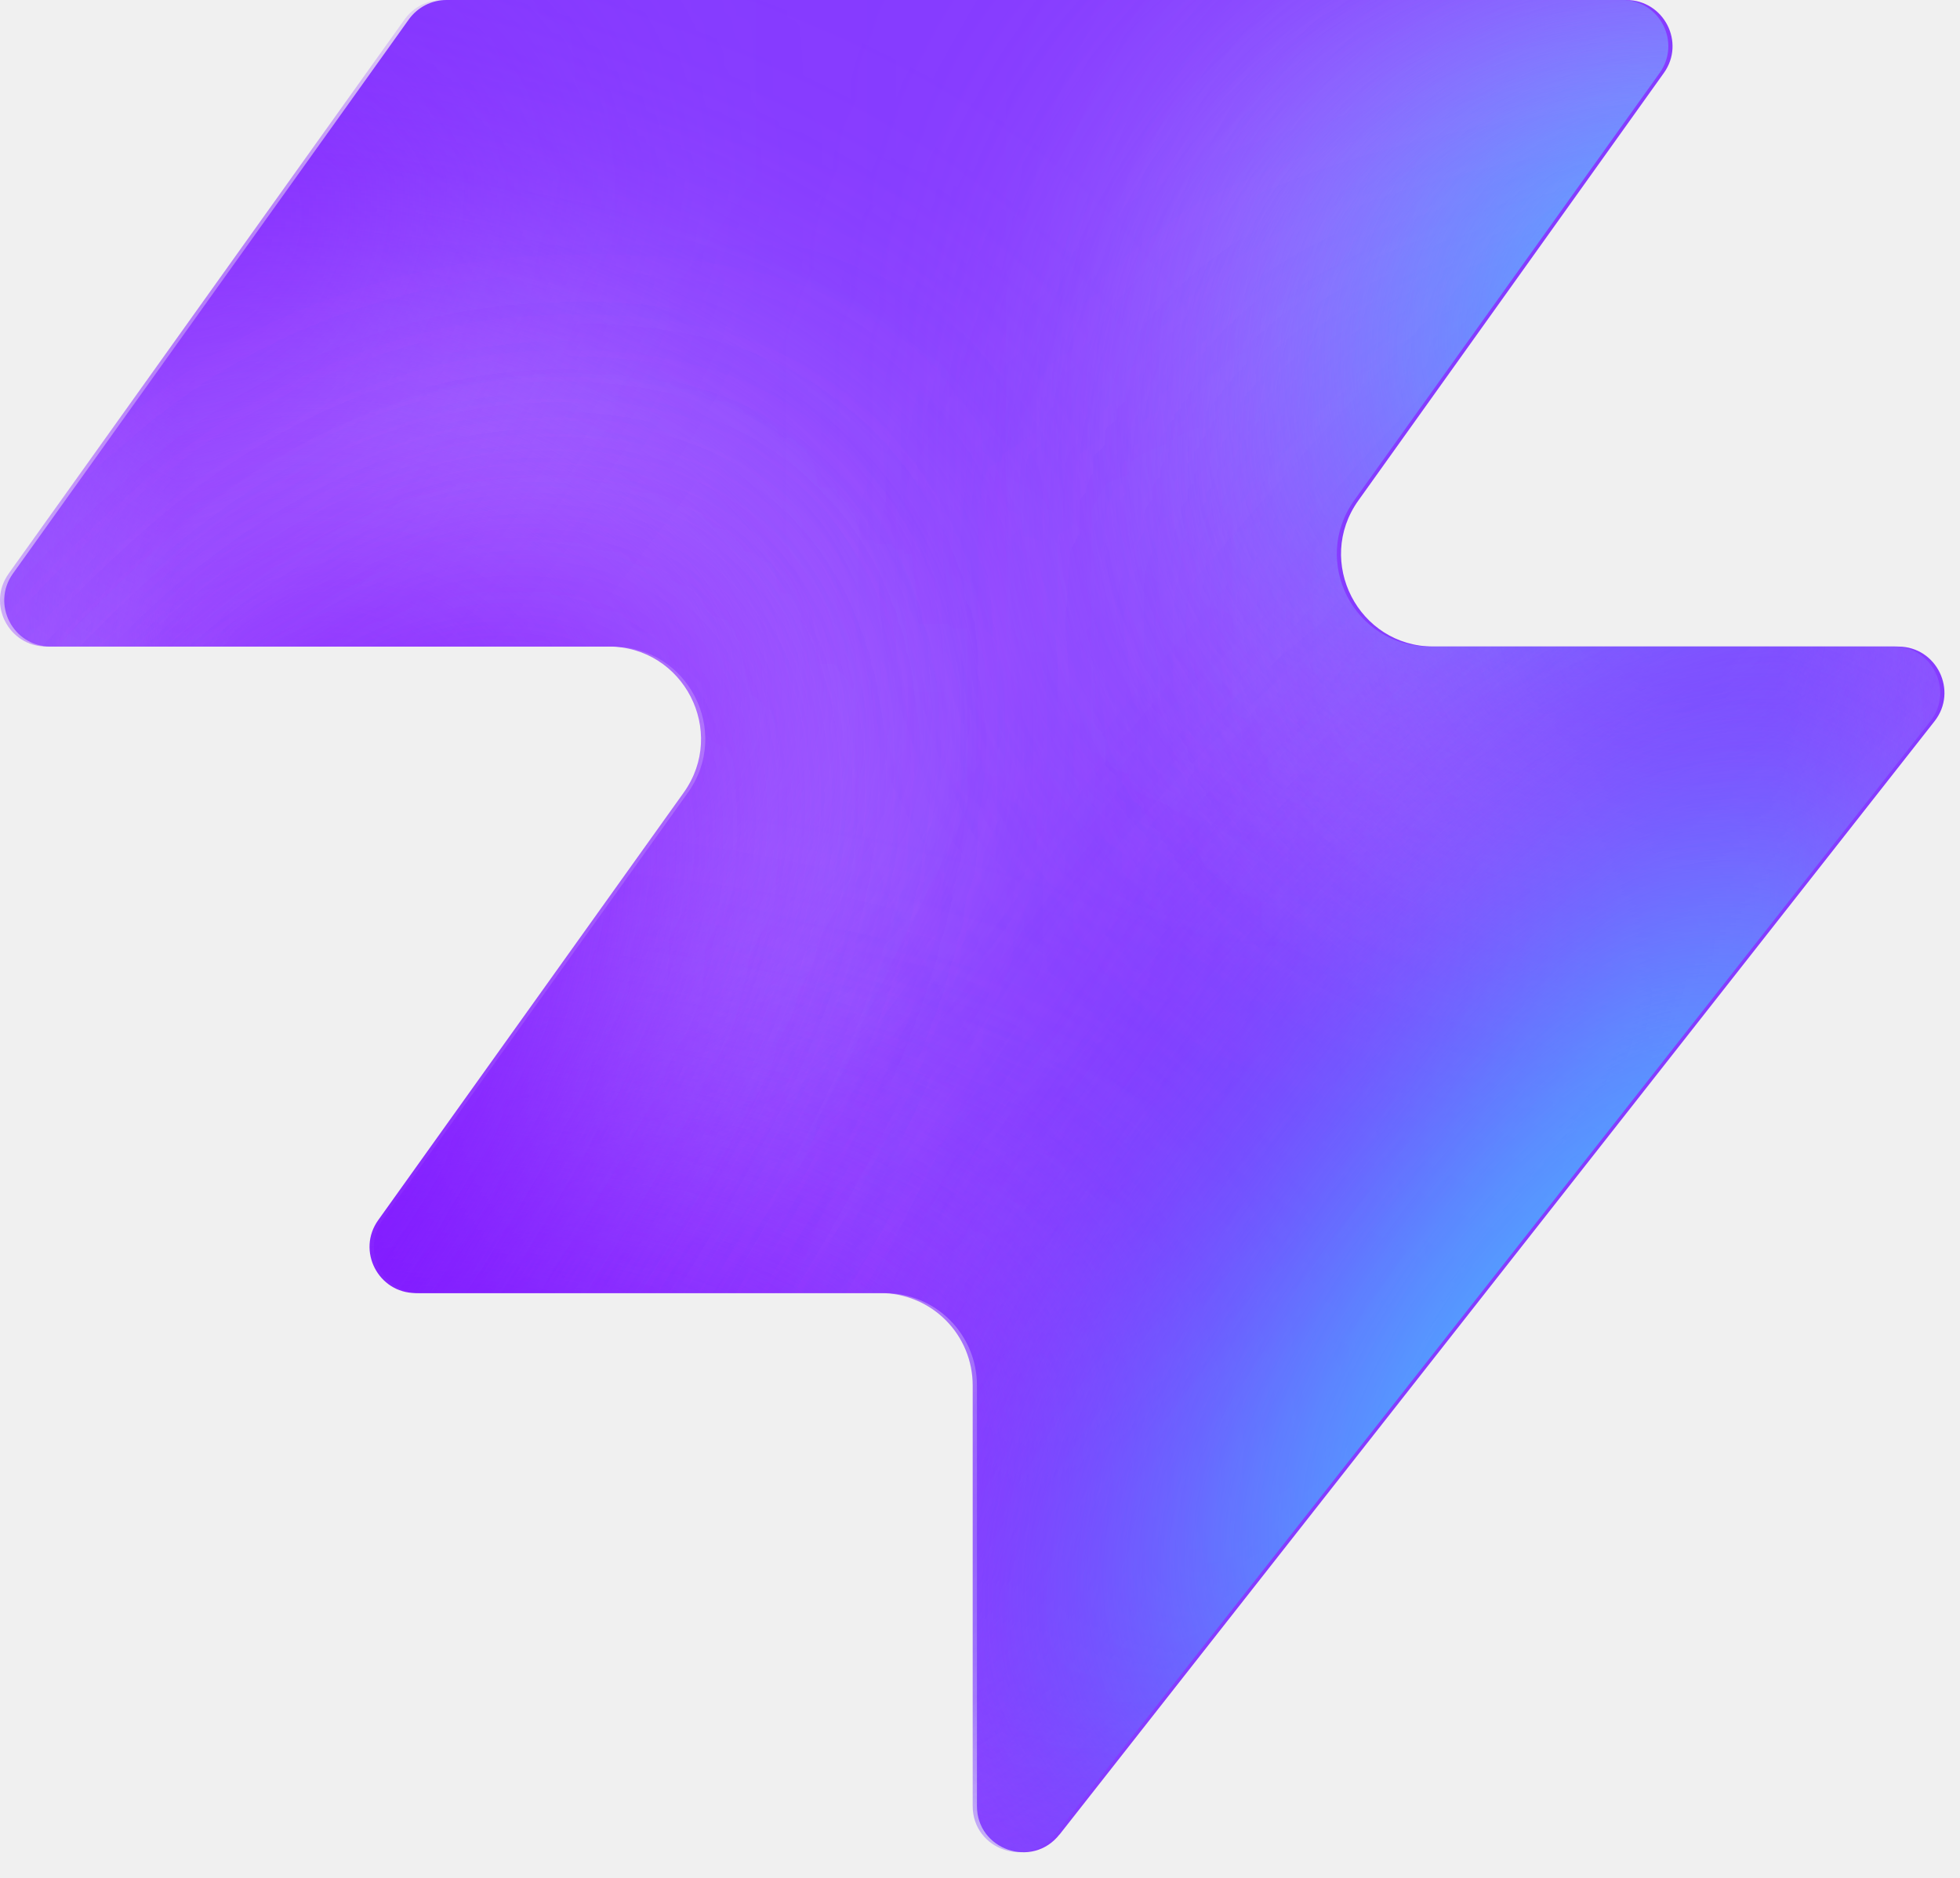
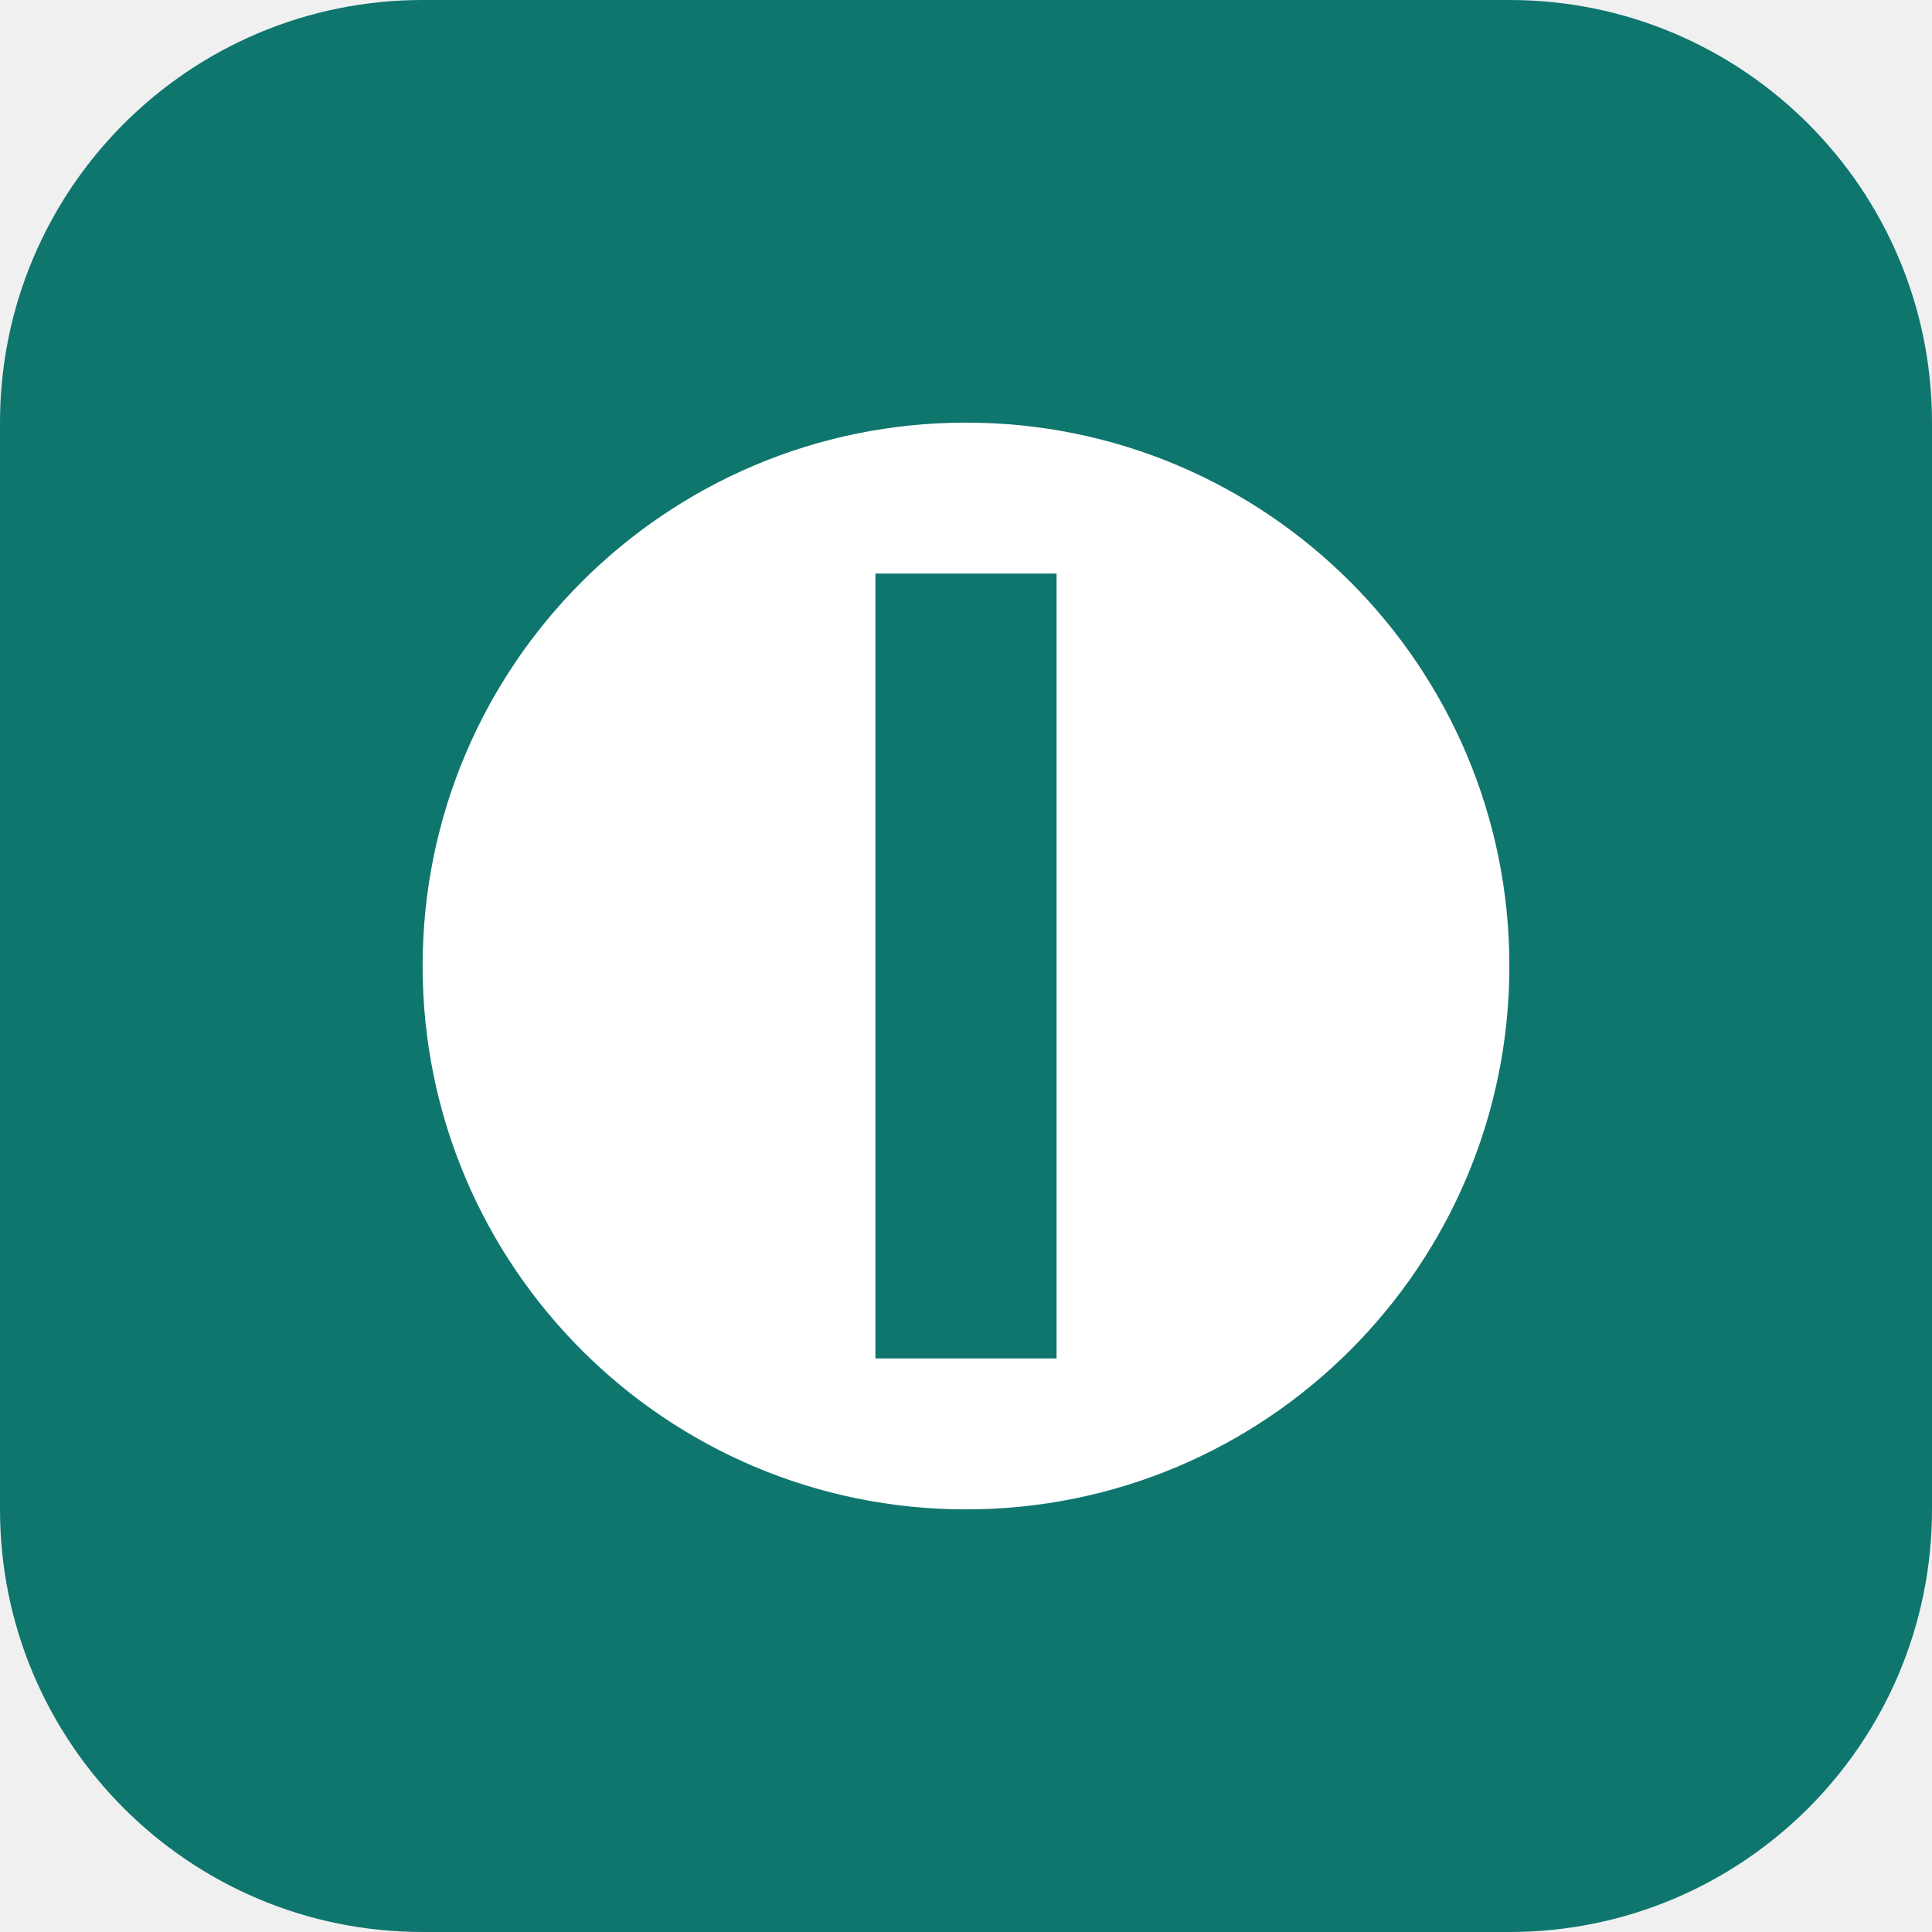
- <svg xmlns="http://www.w3.org/2000/svg" width="48" height="46" fill="none" viewBox="0 0 48 46">
-   <path fill="#863bff" d="M25.946 44.938c-.664.845-2.021.375-2.021-.698V33.937a2.26 2.26 0 0 0-2.262-2.262H10.287c-.92 0-1.456-1.04-.92-1.788l7.48-10.471c1.07-1.497 0-3.578-1.842-3.578H1.237c-.92 0-1.456-1.04-.92-1.788L10.013.474c.214-.297.556-.474.92-.474h28.894c.92 0 1.456 1.04.92 1.788l-7.48 10.471c-1.07 1.498 0 3.579 1.842 3.579h11.377c.943 0 1.473 1.088.89 1.83L25.947 44.94z" style="fill:#863bff;fill:color(display-p3 .525 .23 1);fill-opacity:1" />
-   <mask id="a" width="48" height="46" x="0" y="0" maskUnits="userSpaceOnUse" style="mask-type:alpha">
-     <path fill="#000" d="M25.842 44.938c-.664.844-2.021.375-2.021-.698V33.937a2.26 2.26 0 0 0-2.262-2.262H10.183c-.92 0-1.456-1.04-.92-1.788l7.48-10.471c1.07-1.498 0-3.579-1.842-3.579H1.133c-.92 0-1.456-1.04-.92-1.787L9.91.473c.214-.297.556-.474.92-.474h28.894c.92 0 1.456 1.04.92 1.788l-7.48 10.471c-1.07 1.498 0 3.578 1.842 3.578h11.377c.943 0 1.473 1.088.89 1.832L25.843 44.94z" style="fill:#000;fill-opacity:1" />
-   </mask>
-   <g mask="url(#a)">
-     <g filter="url(#b)">
-       <ellipse cx="5.508" cy="14.704" fill="#ede6ff" rx="5.508" ry="14.704" style="fill:#ede6ff;fill:color(display-p3 .927 .903 1);fill-opacity:1" transform="matrix(.00324 1 1 -.00324 -4.47 31.516)" />
-     </g>
-     <g filter="url(#c)">
-       <ellipse cx="10.399" cy="29.851" fill="#ede6ff" rx="10.399" ry="29.851" style="fill:#ede6ff;fill:color(display-p3 .927 .903 1);fill-opacity:1" transform="matrix(.00324 1 1 -.00324 -39.328 7.883)" />
-     </g>
-     <g filter="url(#d)">
-       <ellipse cx="5.508" cy="30.487" fill="#7e14ff" rx="5.508" ry="30.487" style="fill:#7e14ff;fill:color(display-p3 .492 .077 1);fill-opacity:1" transform="rotate(89.814 -25.913 -14.639)scale(1 -1)" />
-     </g>
-     <g filter="url(#e)">
-       <ellipse cx="5.508" cy="30.599" fill="#7e14ff" rx="5.508" ry="30.599" style="fill:#7e14ff;fill:color(display-p3 .492 .077 1);fill-opacity:1" transform="rotate(89.814 -32.644 -3.334)scale(1 -1)" />
-     </g>
-     <g filter="url(#f)">
-       <ellipse cx="5.508" cy="30.599" fill="#7e14ff" rx="5.508" ry="30.599" style="fill:#7e14ff;fill:color(display-p3 .492 .077 1);fill-opacity:1" transform="matrix(.00324 1 1 -.00324 -34.34 30.47)" />
-     </g>
-     <g filter="url(#g)">
-       <ellipse cx="14.072" cy="22.078" fill="#ede6ff" rx="14.072" ry="22.078" style="fill:#ede6ff;fill:color(display-p3 .927 .903 1);fill-opacity:1" transform="rotate(93.35 24.506 48.493)scale(-1 1)" />
-     </g>
-     <g filter="url(#h)">
-       <ellipse cx="3.47" cy="21.501" fill="#7e14ff" rx="3.47" ry="21.501" style="fill:#7e14ff;fill:color(display-p3 .492 .077 1);fill-opacity:1" transform="rotate(89.009 28.708 47.59)scale(-1 1)" />
-     </g>
-     <g filter="url(#i)">
-       <ellipse cx="3.47" cy="21.501" fill="#7e14ff" rx="3.47" ry="21.501" style="fill:#7e14ff;fill:color(display-p3 .492 .077 1);fill-opacity:1" transform="rotate(89.009 28.708 47.59)scale(-1 1)" />
-     </g>
-     <g filter="url(#j)">
-       <ellipse cx=".387" cy="8.972" fill="#7e14ff" rx="4.407" ry="29.108" style="fill:#7e14ff;fill:color(display-p3 .492 .077 1);fill-opacity:1" transform="rotate(39.51 .387 8.972)" />
-     </g>
-     <g filter="url(#k)">
-       <ellipse cx="47.523" cy="-6.092" fill="#7e14ff" rx="4.407" ry="29.108" style="fill:#7e14ff;fill:color(display-p3 .492 .077 1);fill-opacity:1" transform="rotate(37.892 47.523 -6.092)" />
-     </g>
-     <g filter="url(#l)">
-       <ellipse cx="41.412" cy="6.333" fill="#47bfff" rx="5.971" ry="9.665" style="fill:#47bfff;fill:color(display-p3 .28 .748 1);fill-opacity:1" transform="rotate(37.892 41.412 6.333)" />
-     </g>
-     <g filter="url(#m)">
-       <ellipse cx="-1.879" cy="38.332" fill="#7e14ff" rx="4.407" ry="29.108" style="fill:#7e14ff;fill:color(display-p3 .492 .077 1);fill-opacity:1" transform="rotate(37.892 -1.88 38.332)" />
-     </g>
-     <g filter="url(#n)">
-       <ellipse cx="-1.879" cy="38.332" fill="#7e14ff" rx="4.407" ry="29.108" style="fill:#7e14ff;fill:color(display-p3 .492 .077 1);fill-opacity:1" transform="rotate(37.892 -1.88 38.332)" />
-     </g>
-     <g filter="url(#o)">
-       <ellipse cx="35.651" cy="29.907" fill="#7e14ff" rx="4.407" ry="29.108" style="fill:#7e14ff;fill:color(display-p3 .492 .077 1);fill-opacity:1" transform="rotate(37.892 35.651 29.907)" />
-     </g>
-     <g filter="url(#p)">
-       <ellipse cx="38.418" cy="32.4" fill="#47bfff" rx="5.971" ry="15.297" style="fill:#47bfff;fill:color(display-p3 .28 .748 1);fill-opacity:1" transform="rotate(37.892 38.418 32.4)" />
-     </g>
-   </g>
-   <defs>
-     <filter id="b" width="60.045" height="41.654" x="-19.77" y="16.149" color-interpolation-filters="sRGB" filterUnits="userSpaceOnUse">
-       <feFlood flood-opacity="0" result="BackgroundImageFix" />
-       <feBlend in="SourceGraphic" in2="BackgroundImageFix" result="shape" />
-       <feGaussianBlur result="effect1_foregroundBlur_2002_17158" stdDeviation="7.659" />
-     </filter>
-     <filter id="c" width="90.34" height="51.437" x="-54.613" y="-7.533" color-interpolation-filters="sRGB" filterUnits="userSpaceOnUse">
-       <feFlood flood-opacity="0" result="BackgroundImageFix" />
-       <feBlend in="SourceGraphic" in2="BackgroundImageFix" result="shape" />
-       <feGaussianBlur result="effect1_foregroundBlur_2002_17158" stdDeviation="7.659" />
-     </filter>
-     <filter id="d" width="79.355" height="29.4" x="-49.64" y="2.03" color-interpolation-filters="sRGB" filterUnits="userSpaceOnUse">
-       <feFlood flood-opacity="0" result="BackgroundImageFix" />
-       <feBlend in="SourceGraphic" in2="BackgroundImageFix" result="shape" />
-       <feGaussianBlur result="effect1_foregroundBlur_2002_17158" stdDeviation="4.596" />
-     </filter>
-     <filter id="e" width="79.579" height="29.4" x="-45.045" y="20.029" color-interpolation-filters="sRGB" filterUnits="userSpaceOnUse">
-       <feFlood flood-opacity="0" result="BackgroundImageFix" />
-       <feBlend in="SourceGraphic" in2="BackgroundImageFix" result="shape" />
-       <feGaussianBlur result="effect1_foregroundBlur_2002_17158" stdDeviation="4.596" />
-     </filter>
-     <filter id="f" width="79.579" height="29.4" x="-43.513" y="21.178" color-interpolation-filters="sRGB" filterUnits="userSpaceOnUse">
-       <feFlood flood-opacity="0" result="BackgroundImageFix" />
-       <feBlend in="SourceGraphic" in2="BackgroundImageFix" result="shape" />
-       <feGaussianBlur result="effect1_foregroundBlur_2002_17158" stdDeviation="4.596" />
-     </filter>
-     <filter id="g" width="74.749" height="58.852" x="15.756" y="-17.901" color-interpolation-filters="sRGB" filterUnits="userSpaceOnUse">
-       <feFlood flood-opacity="0" result="BackgroundImageFix" />
-       <feBlend in="SourceGraphic" in2="BackgroundImageFix" result="shape" />
-       <feGaussianBlur result="effect1_foregroundBlur_2002_17158" stdDeviation="7.659" />
-     </filter>
-     <filter id="h" width="61.377" height="25.362" x="23.548" y="2.284" color-interpolation-filters="sRGB" filterUnits="userSpaceOnUse">
-       <feFlood flood-opacity="0" result="BackgroundImageFix" />
-       <feBlend in="SourceGraphic" in2="BackgroundImageFix" result="shape" />
-       <feGaussianBlur result="effect1_foregroundBlur_2002_17158" stdDeviation="4.596" />
-     </filter>
-     <filter id="i" width="61.377" height="25.362" x="23.548" y="2.284" color-interpolation-filters="sRGB" filterUnits="userSpaceOnUse">
-       <feFlood flood-opacity="0" result="BackgroundImageFix" />
-       <feBlend in="SourceGraphic" in2="BackgroundImageFix" result="shape" />
-       <feGaussianBlur result="effect1_foregroundBlur_2002_17158" stdDeviation="4.596" />
-     </filter>
-     <filter id="j" width="56.045" height="63.649" x="-27.636" y="-22.853" color-interpolation-filters="sRGB" filterUnits="userSpaceOnUse">
-       <feFlood flood-opacity="0" result="BackgroundImageFix" />
-       <feBlend in="SourceGraphic" in2="BackgroundImageFix" result="shape" />
-       <feGaussianBlur result="effect1_foregroundBlur_2002_17158" stdDeviation="4.596" />
-     </filter>
-     <filter id="k" width="54.814" height="64.646" x="20.116" y="-38.415" color-interpolation-filters="sRGB" filterUnits="userSpaceOnUse">
-       <feFlood flood-opacity="0" result="BackgroundImageFix" />
-       <feBlend in="SourceGraphic" in2="BackgroundImageFix" result="shape" />
-       <feGaussianBlur result="effect1_foregroundBlur_2002_17158" stdDeviation="4.596" />
-     </filter>
-     <filter id="l" width="33.541" height="35.313" x="24.641" y="-11.323" color-interpolation-filters="sRGB" filterUnits="userSpaceOnUse">
-       <feFlood flood-opacity="0" result="BackgroundImageFix" />
-       <feBlend in="SourceGraphic" in2="BackgroundImageFix" result="shape" />
-       <feGaussianBlur result="effect1_foregroundBlur_2002_17158" stdDeviation="4.596" />
-     </filter>
-     <filter id="m" width="54.814" height="64.646" x="-29.286" y="6.009" color-interpolation-filters="sRGB" filterUnits="userSpaceOnUse">
-       <feFlood flood-opacity="0" result="BackgroundImageFix" />
-       <feBlend in="SourceGraphic" in2="BackgroundImageFix" result="shape" />
-       <feGaussianBlur result="effect1_foregroundBlur_2002_17158" stdDeviation="4.596" />
-     </filter>
-     <filter id="n" width="54.814" height="64.646" x="-29.286" y="6.009" color-interpolation-filters="sRGB" filterUnits="userSpaceOnUse">
-       <feFlood flood-opacity="0" result="BackgroundImageFix" />
-       <feBlend in="SourceGraphic" in2="BackgroundImageFix" result="shape" />
-       <feGaussianBlur result="effect1_foregroundBlur_2002_17158" stdDeviation="4.596" />
-     </filter>
-     <filter id="o" width="54.814" height="64.646" x="8.244" y="-2.416" color-interpolation-filters="sRGB" filterUnits="userSpaceOnUse">
-       <feFlood flood-opacity="0" result="BackgroundImageFix" />
-       <feBlend in="SourceGraphic" in2="BackgroundImageFix" result="shape" />
-       <feGaussianBlur result="effect1_foregroundBlur_2002_17158" stdDeviation="4.596" />
-     </filter>
-     <filter id="p" width="39.409" height="43.623" x="18.713" y="10.588" color-interpolation-filters="sRGB" filterUnits="userSpaceOnUse">
-       <feFlood flood-opacity="0" result="BackgroundImageFix" />
-       <feBlend in="SourceGraphic" in2="BackgroundImageFix" result="shape" />
-       <feGaussianBlur result="effect1_foregroundBlur_2002_17158" stdDeviation="4.596" />
-     </filter>
-   </defs>
+ <svg xmlns="http://www.w3.org/2000/svg" viewBox="0 0 32 32">
+   <rect width="32" height="32" rx="7" fill="#0f766e" />
+   <circle cx="16" cy="16" r="9" fill="#fff" />
+   <rect x="14.5" y="9.5" width="3" height="13" fill="#0f766e" />
</svg>
